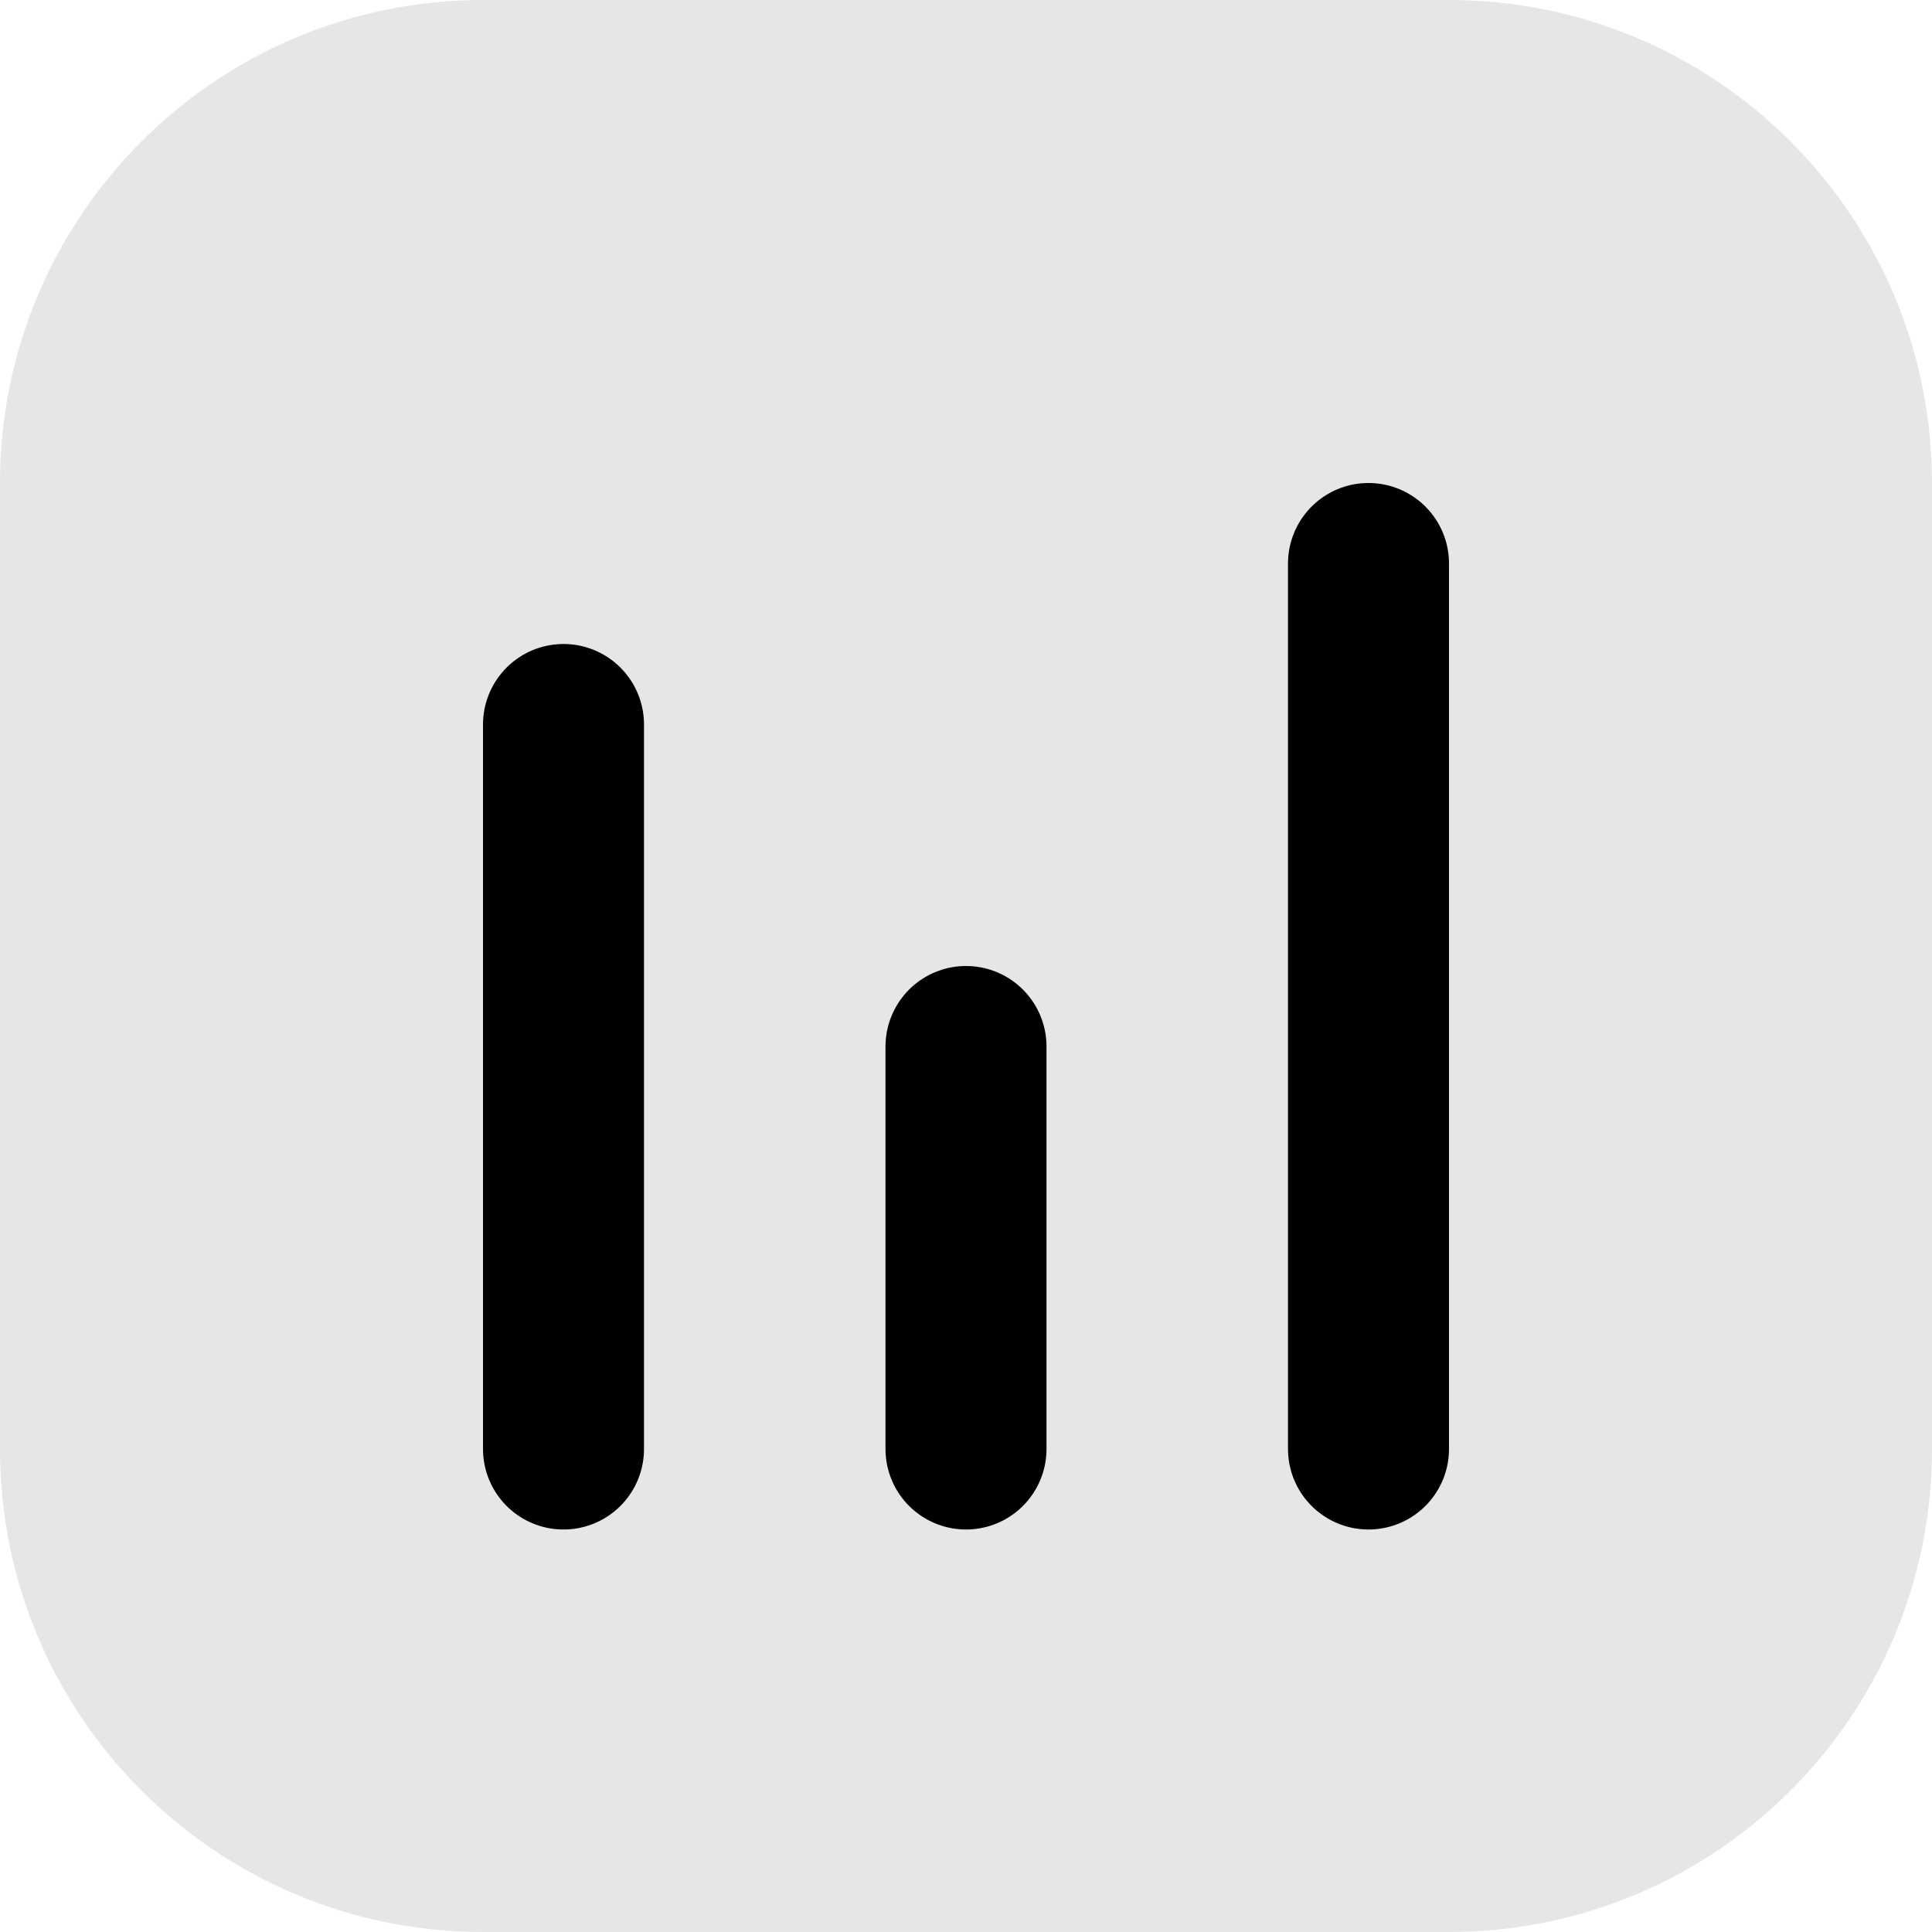
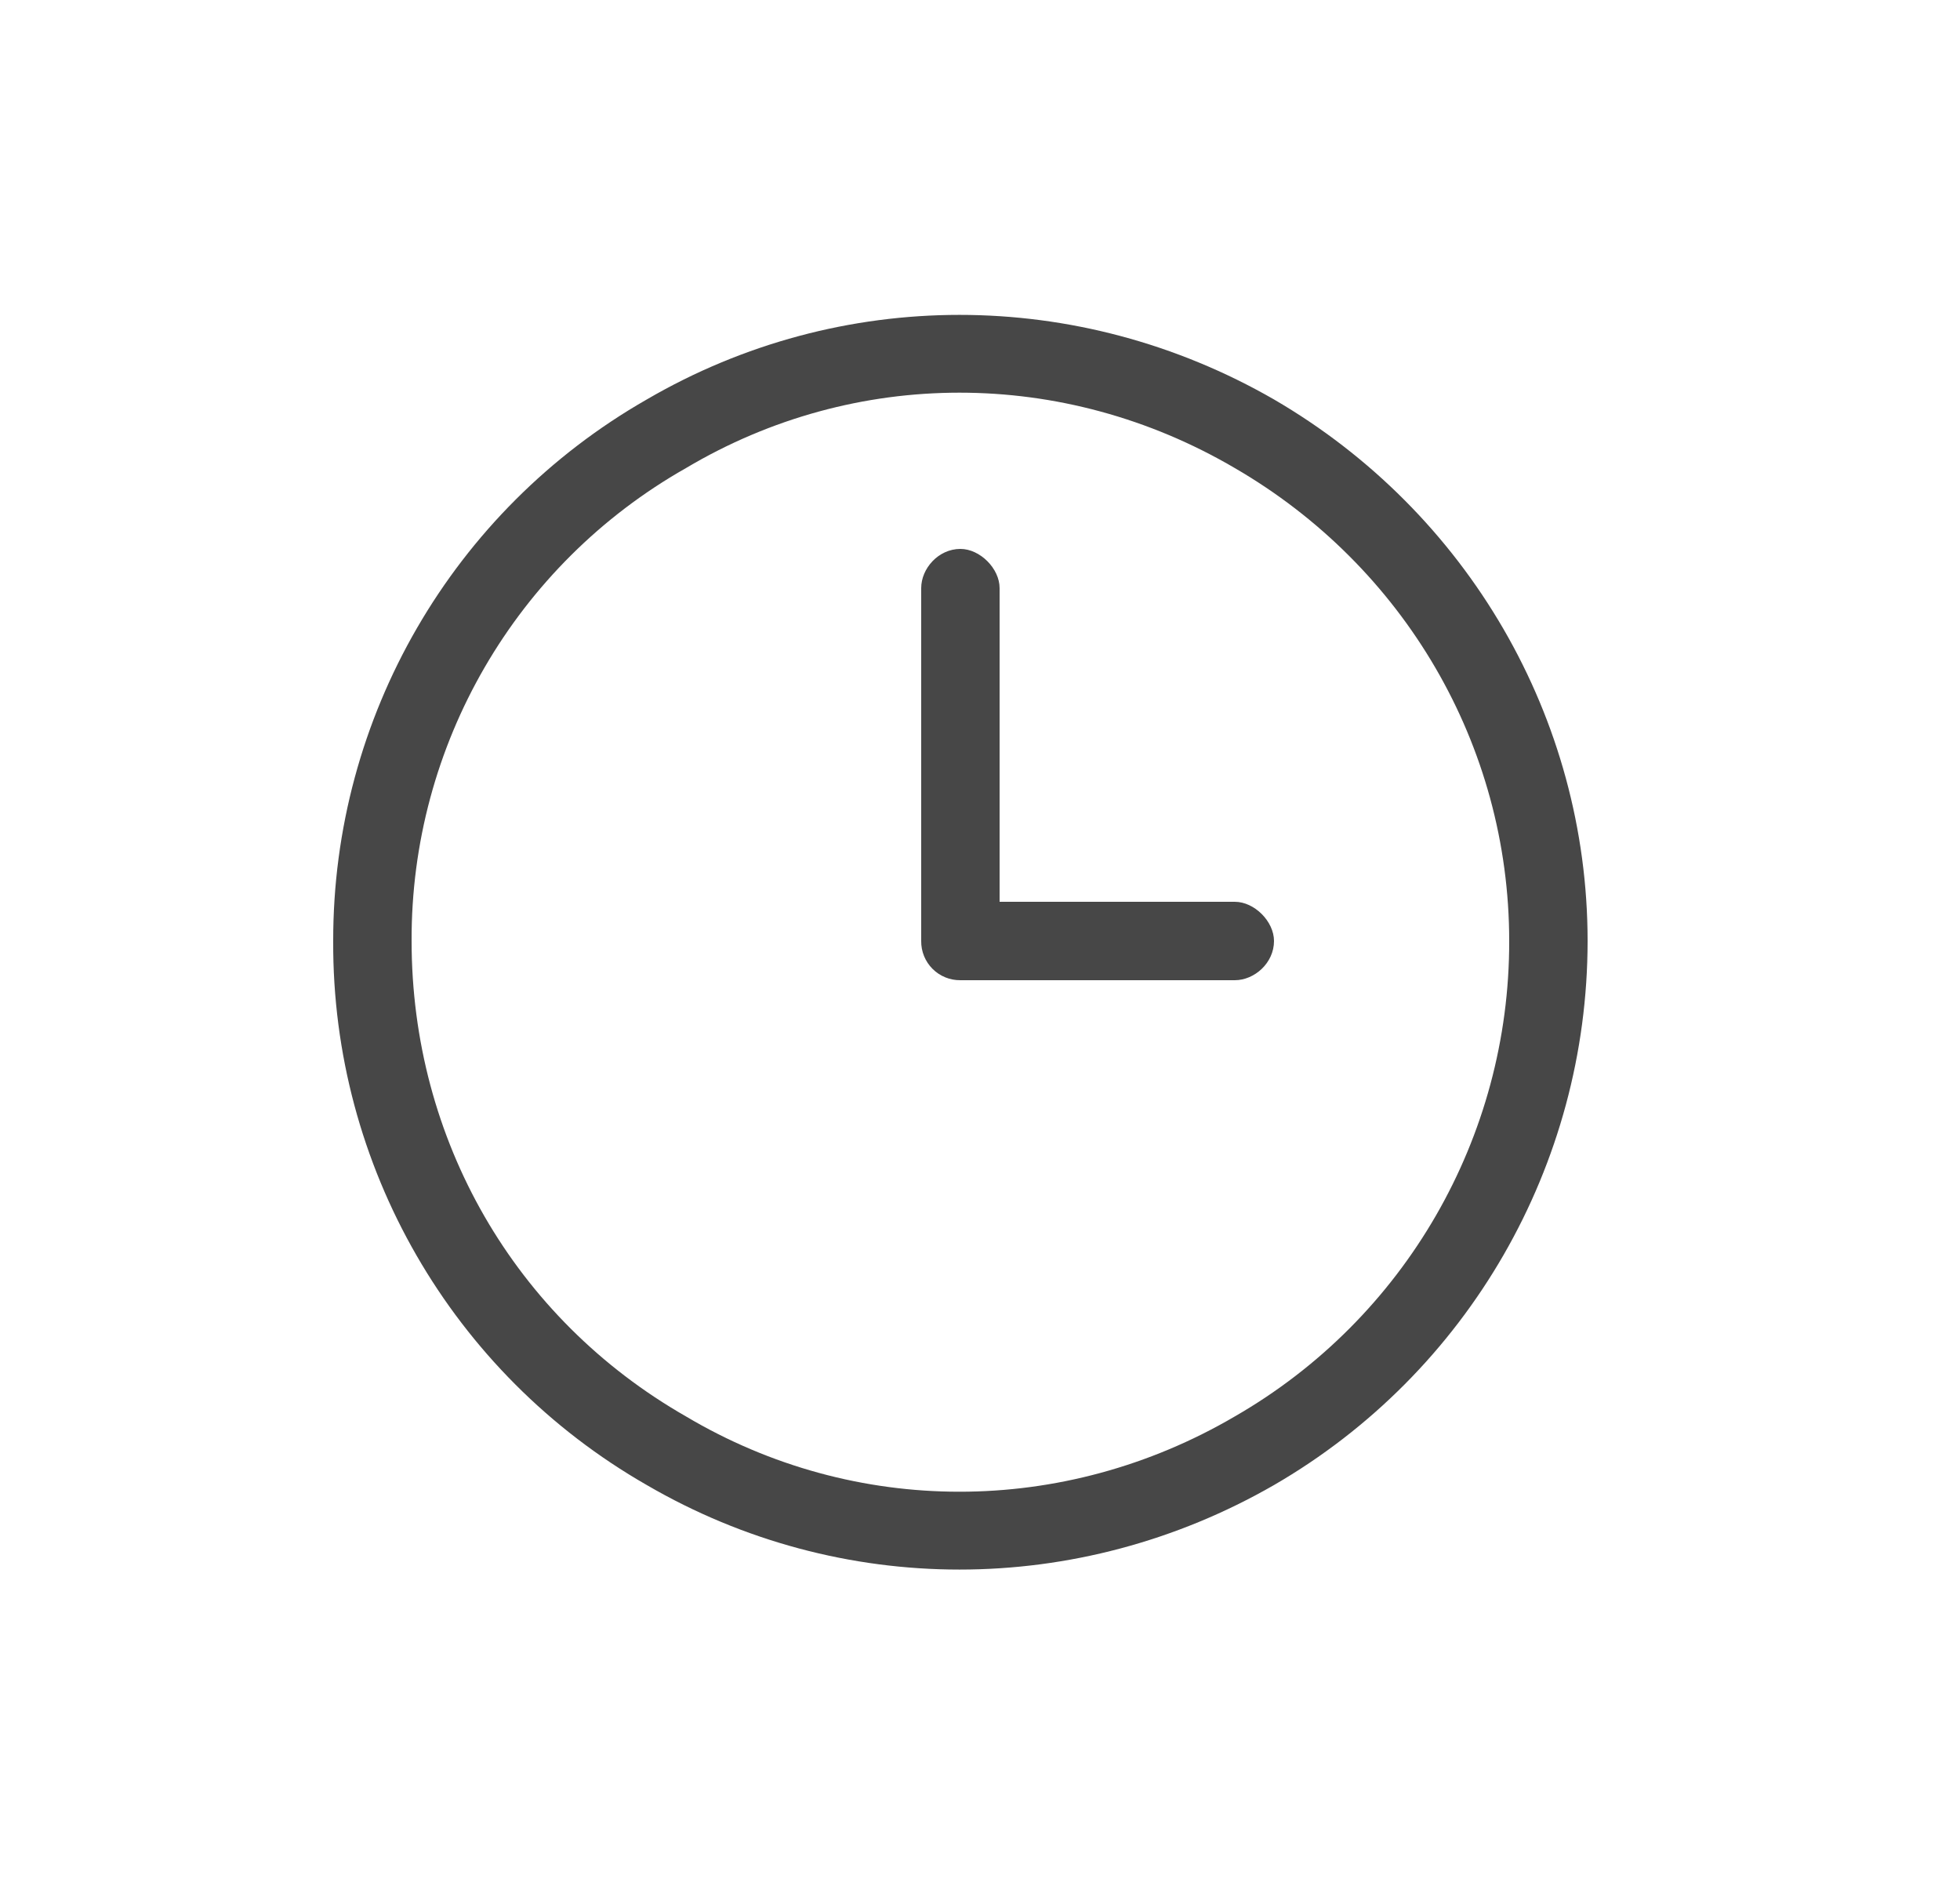
- <svg xmlns="http://www.w3.org/2000/svg" width="24" height="24" viewBox="0 0 24 24" fill="none">
-   <rect width="24" height="24" rx="6" fill="currentColor" fill-opacity="0.1" />
-   <path d="M7 18V9M12 18V13M17 18V7" stroke="currentColor" stroke-width="2" stroke-linecap="round" stroke-linejoin="round" />
+ <svg xmlns="http://www.w3.org/2000/svg" width="25" height="24" viewBox="0 0 25 24" fill="none">
+   <path d="M19.25 12c0-2.5-1.344-4.781-3.5-6.031-2.187-1.282-4.844-1.282-7 0A6.9 6.9 0 0 0 5.25 12c0 2.531 1.313 4.813 3.5 6.063 2.156 1.28 4.813 1.28 7 0A6.98 6.98 0 0 0 19.25 12m-15 0a7.94 7.94 0 0 1 4-6.906c2.469-1.438 5.5-1.438 8 0 2.469 1.437 4 4.062 4 6.906a8.02 8.02 0 0 1-4 6.938c-2.5 1.437-5.531 1.437-8 0a7.95 7.95 0 0 1-4-6.938m7.5-4.5c0-.25.219-.5.5-.5.25 0 .5.25.5.5v4h3c.25 0 .5.25.5.5 0 .281-.25.5-.5.5h-3.5a.494.494 0 0 1-.5-.5z" fill="#000" fill-opacity=".72" />
</svg>
